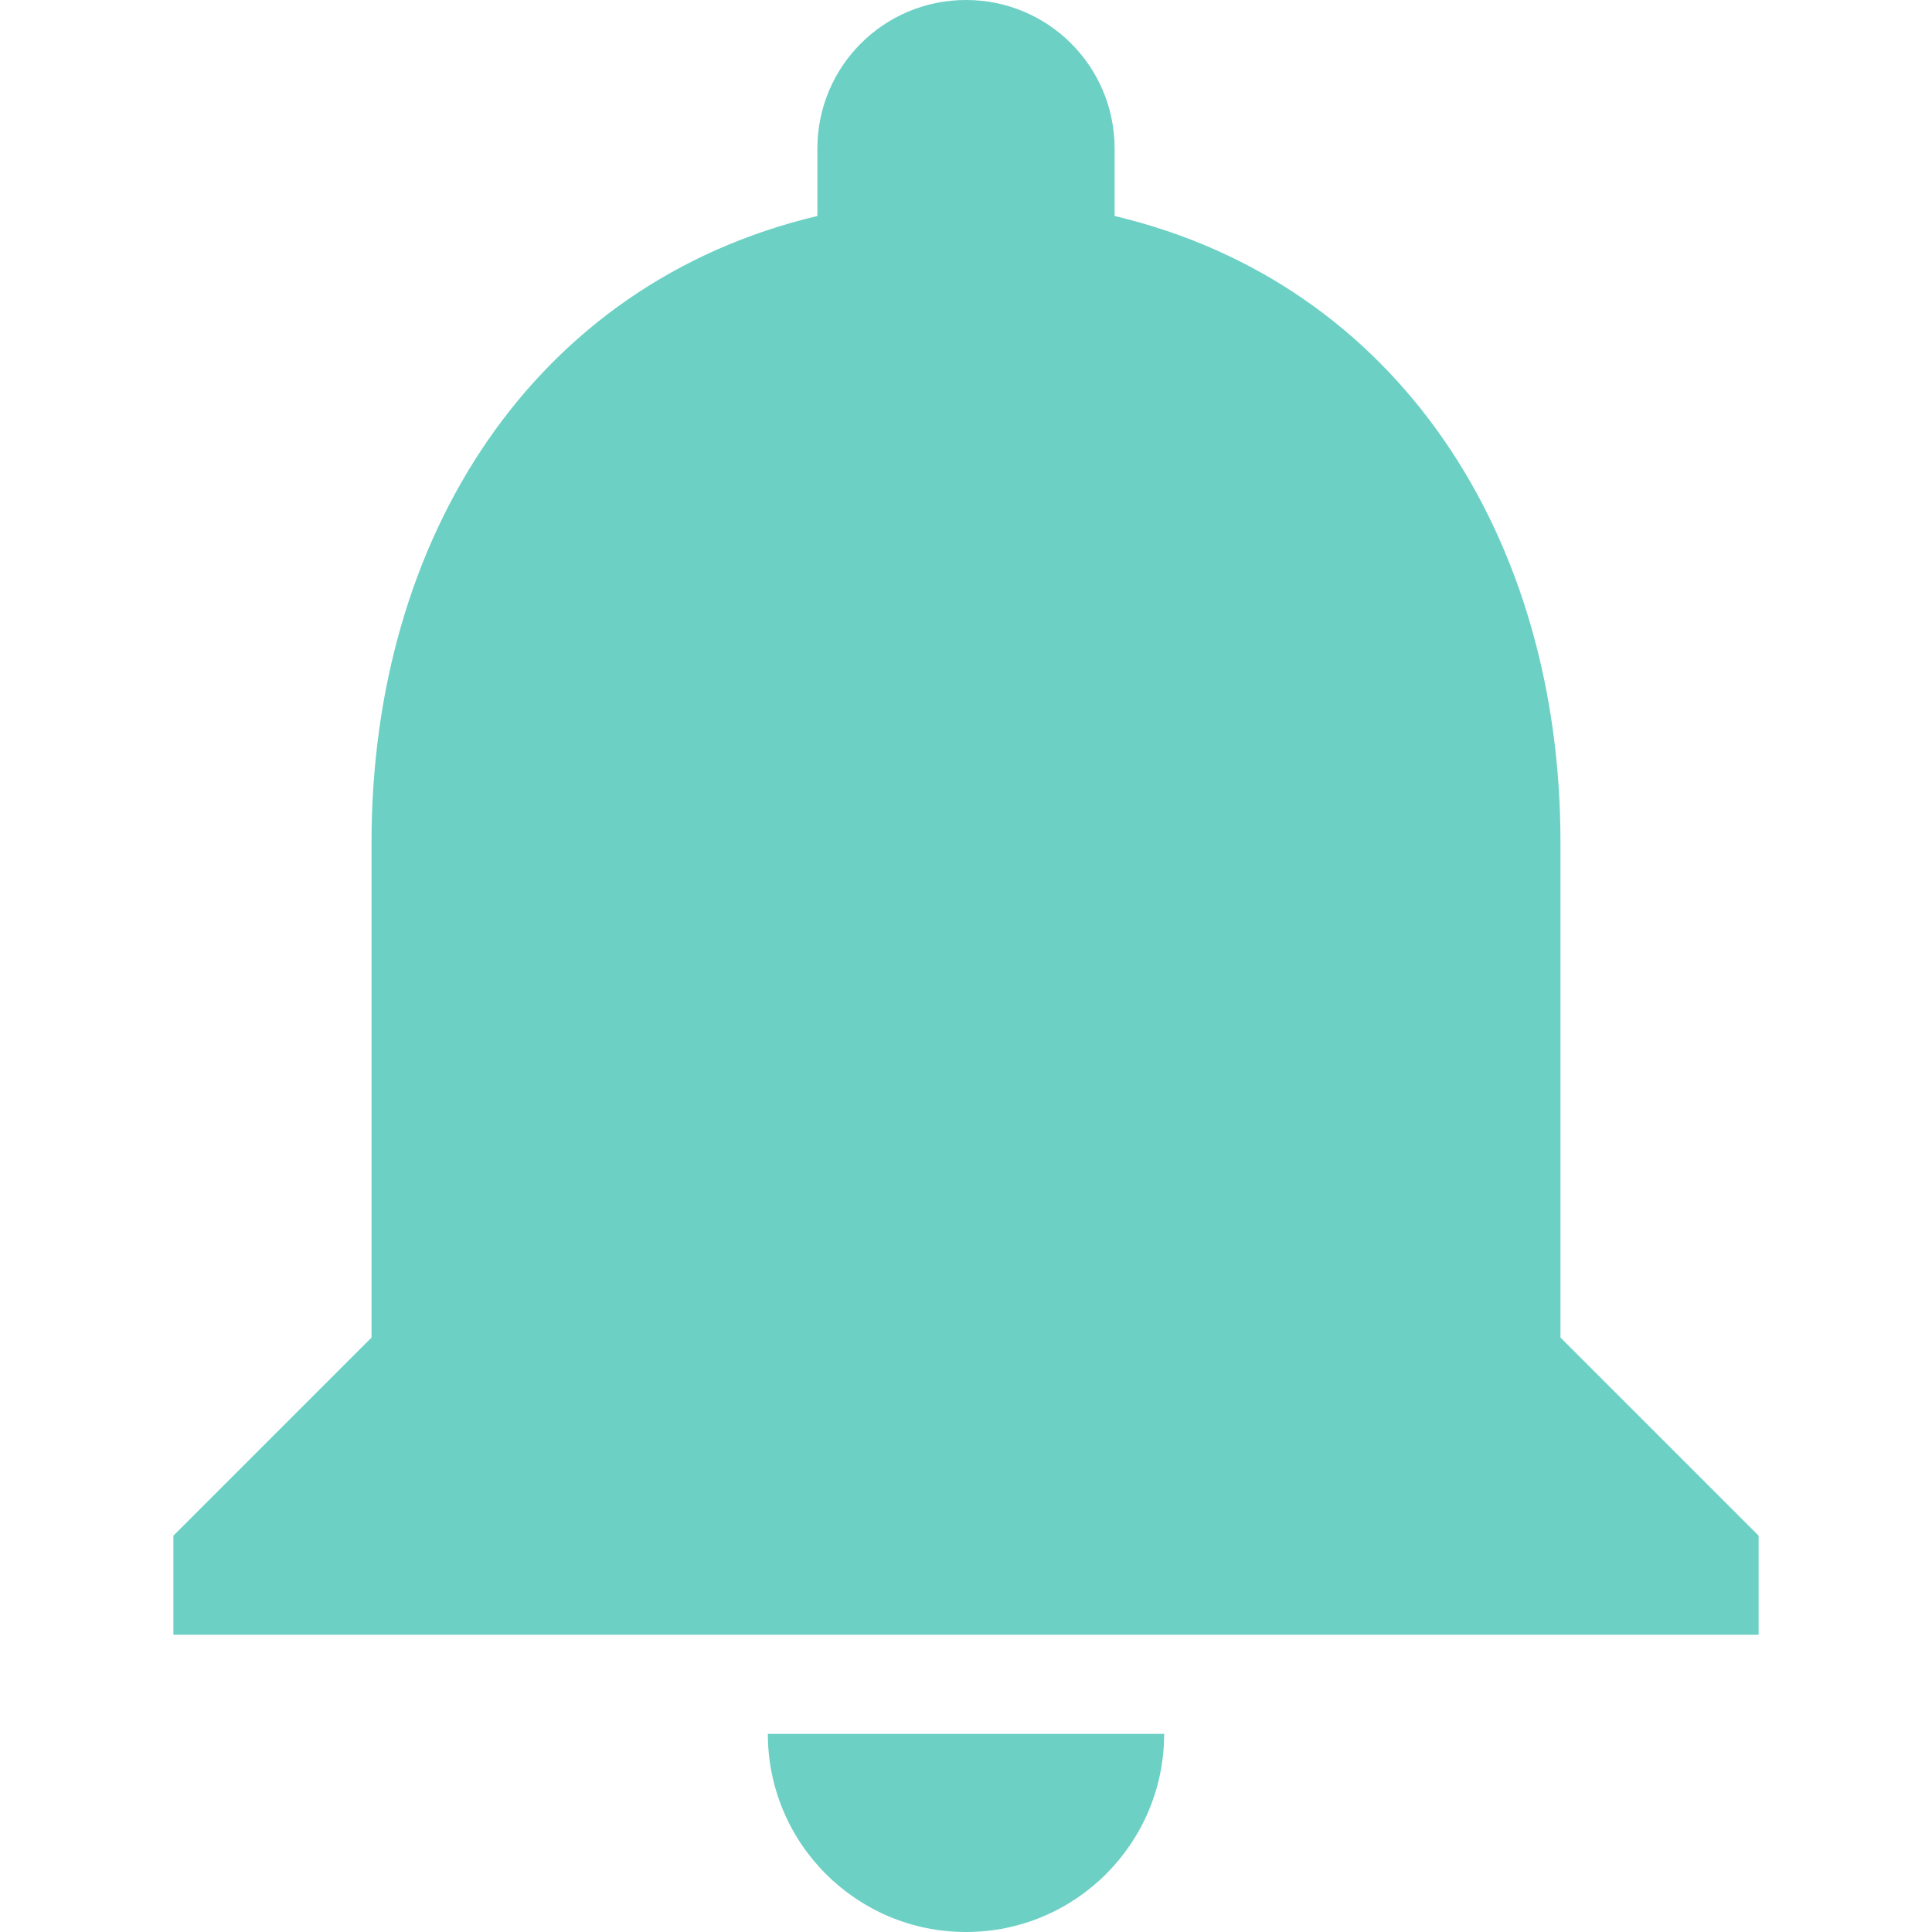
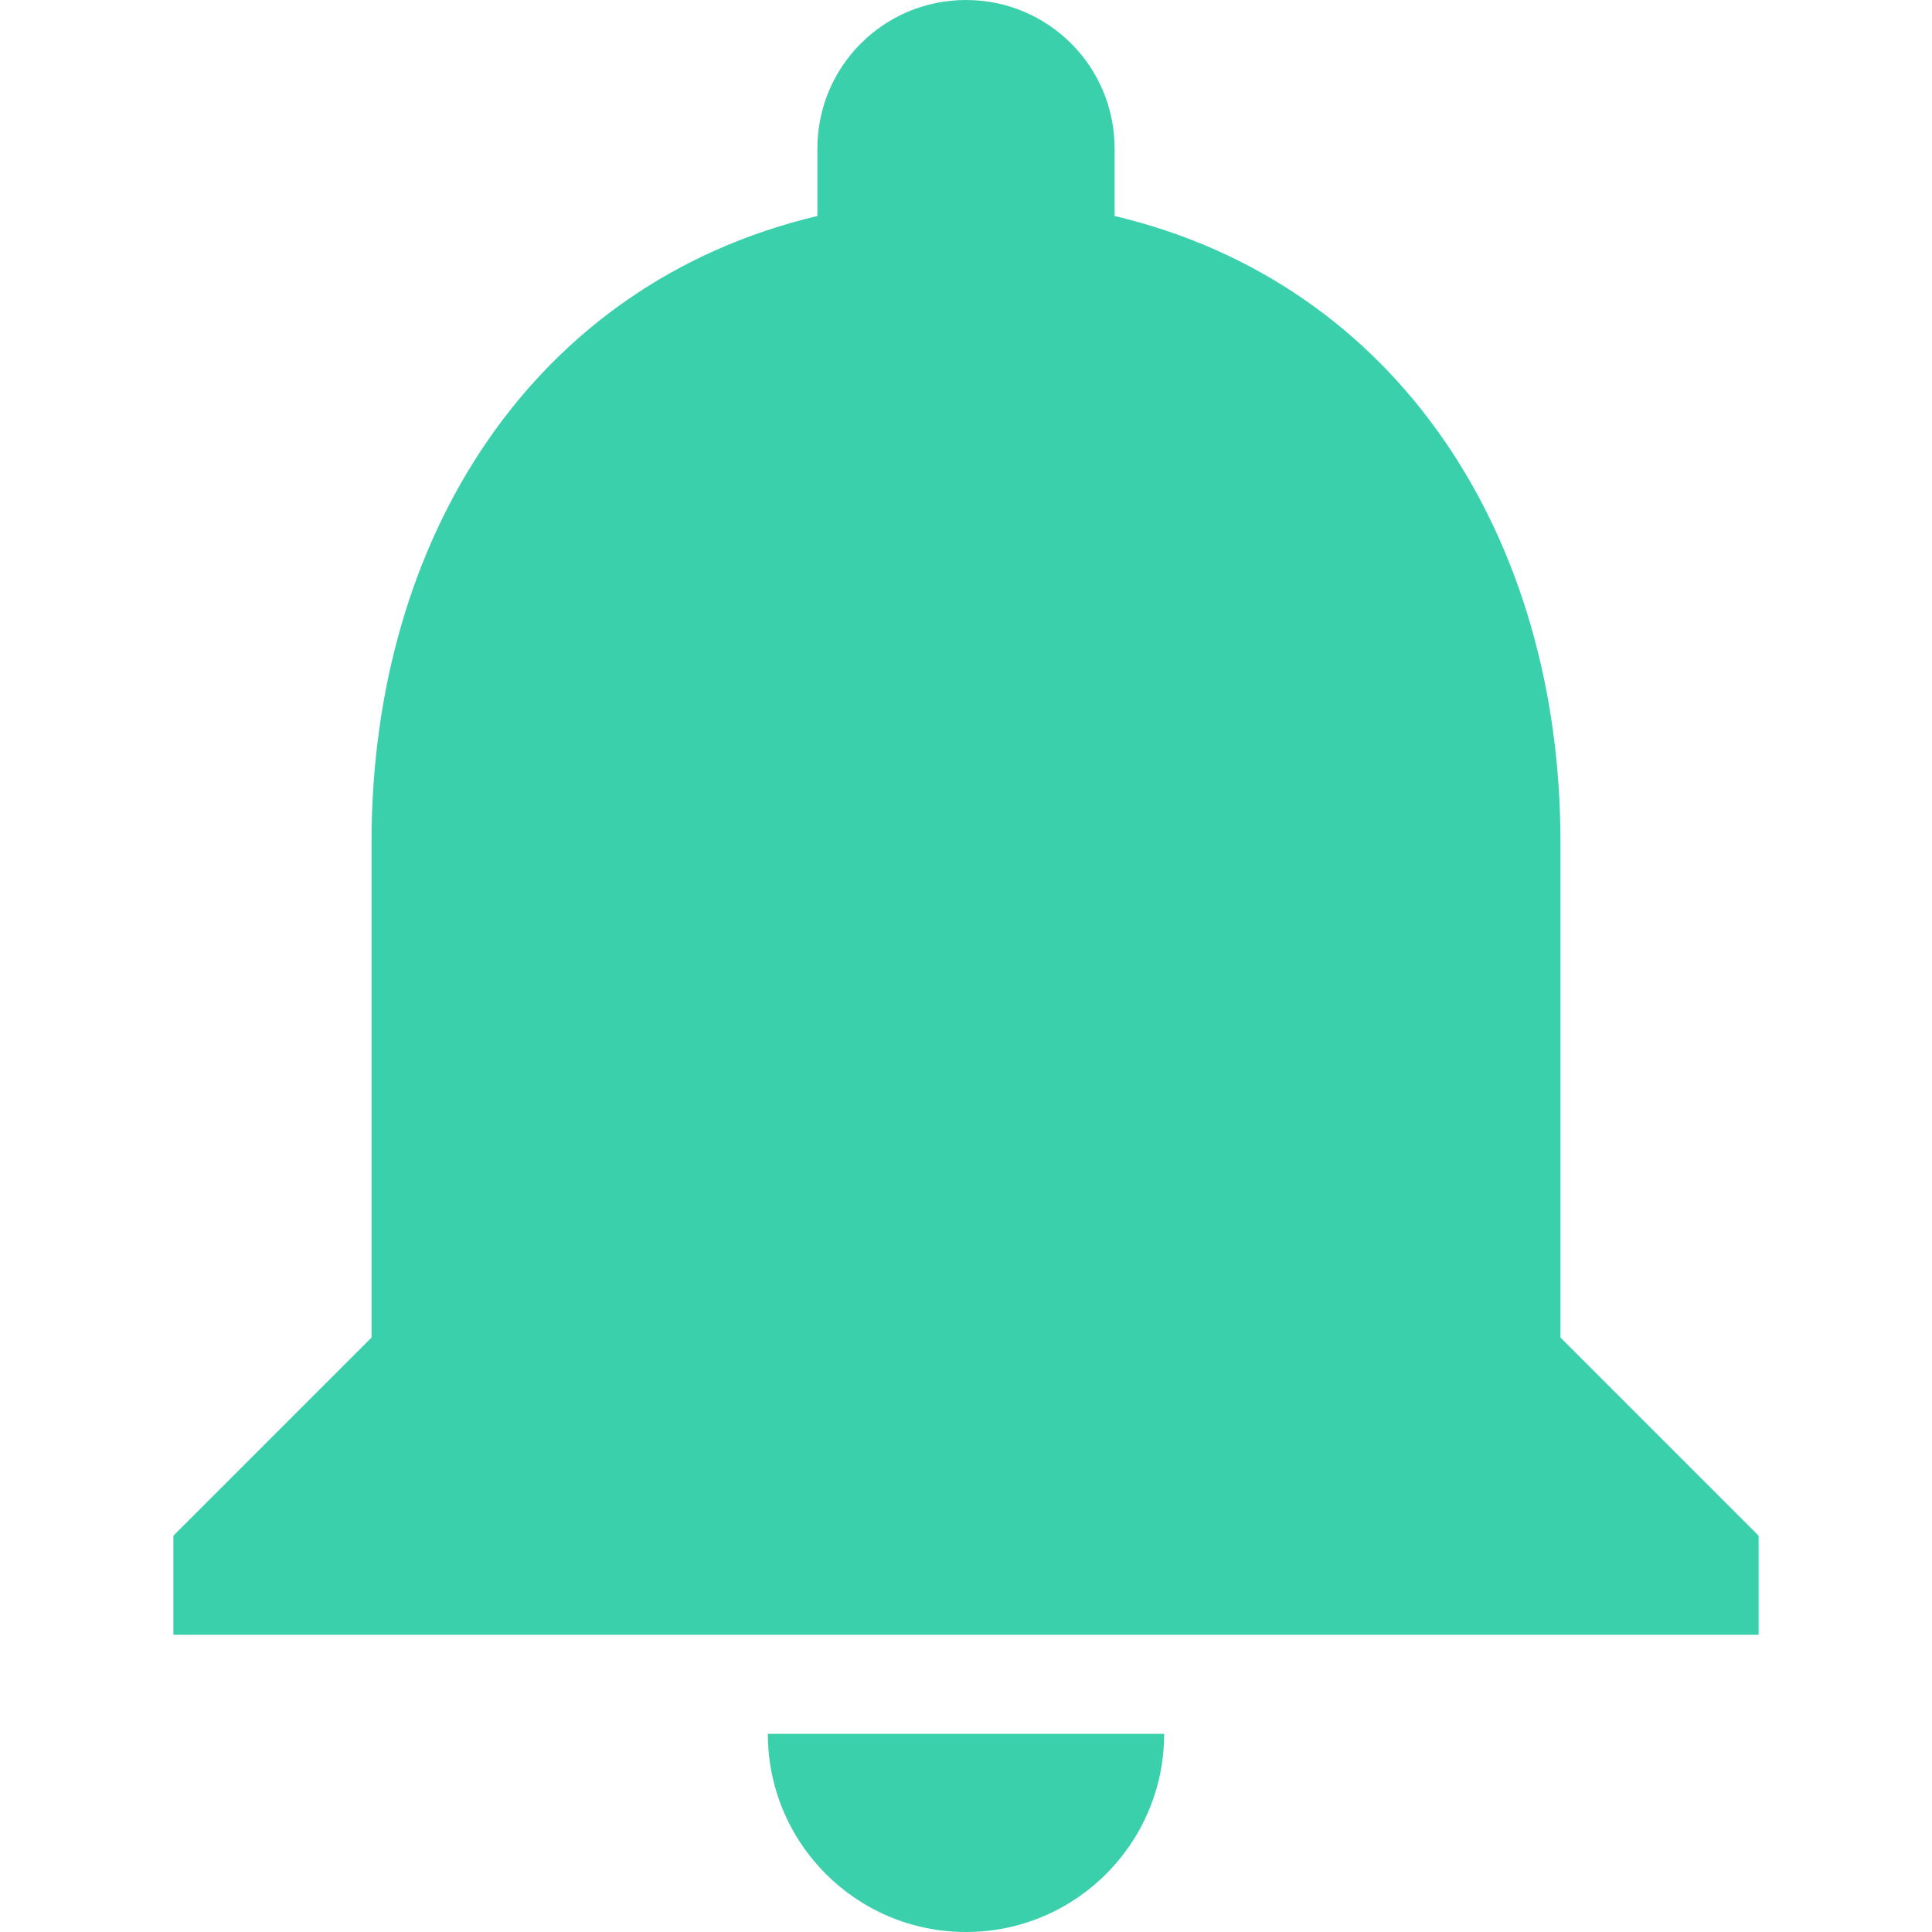
<svg xmlns="http://www.w3.org/2000/svg" version="1.1" id="Capa_1" x="0px" y="0px" viewBox="0 0 416 416" style="enable-background:new 0 0 416 416;" xml:space="preserve">
  <g>
    <g>
      <g>
-         <path fill="#6cd0c4" d="M208,416c23.573,0,42.667-19.093,42.667-42.667h-85.333C165.333,396.907,184.427,416,208,416z" />
-         <path fill="#6cd0c4" d="M336,288V181.333c0-65.6-34.88-120.32-96-134.827V32c0-17.707-14.293-32-32-32s-32,14.293-32,32v14.507     c-61.12,14.507-96,69.227-96,134.827V288l-42.667,42.667V352h341.333v-21.333L336,288z" />
+         <path fill="#3ad0ab" d="M208,416c23.573,0,42.667-19.093,42.667-42.667h-85.333C165.333,396.907,184.427,416,208,416z" />
+         <path fill="#3ad0ab" d="M336,288V181.333c0-65.6-34.88-120.32-96-134.827V32c0-17.707-14.293-32-32-32s-32,14.293-32,32v14.507     c-61.12,14.507-96,69.227-96,134.827V288l-42.667,42.667V352h341.333v-21.333L336,288z" />
      </g>
    </g>
  </g>
  <g>
</g>
  <g>
</g>
  <g>
</g>
  <g>
</g>
  <g>
</g>
  <g>
</g>
  <g>
</g>
  <g>
</g>
  <g>
</g>
  <g>
</g>
  <g>
</g>
  <g>
</g>
  <g>
</g>
  <g>
</g>
  <g>
</g>
</svg>
